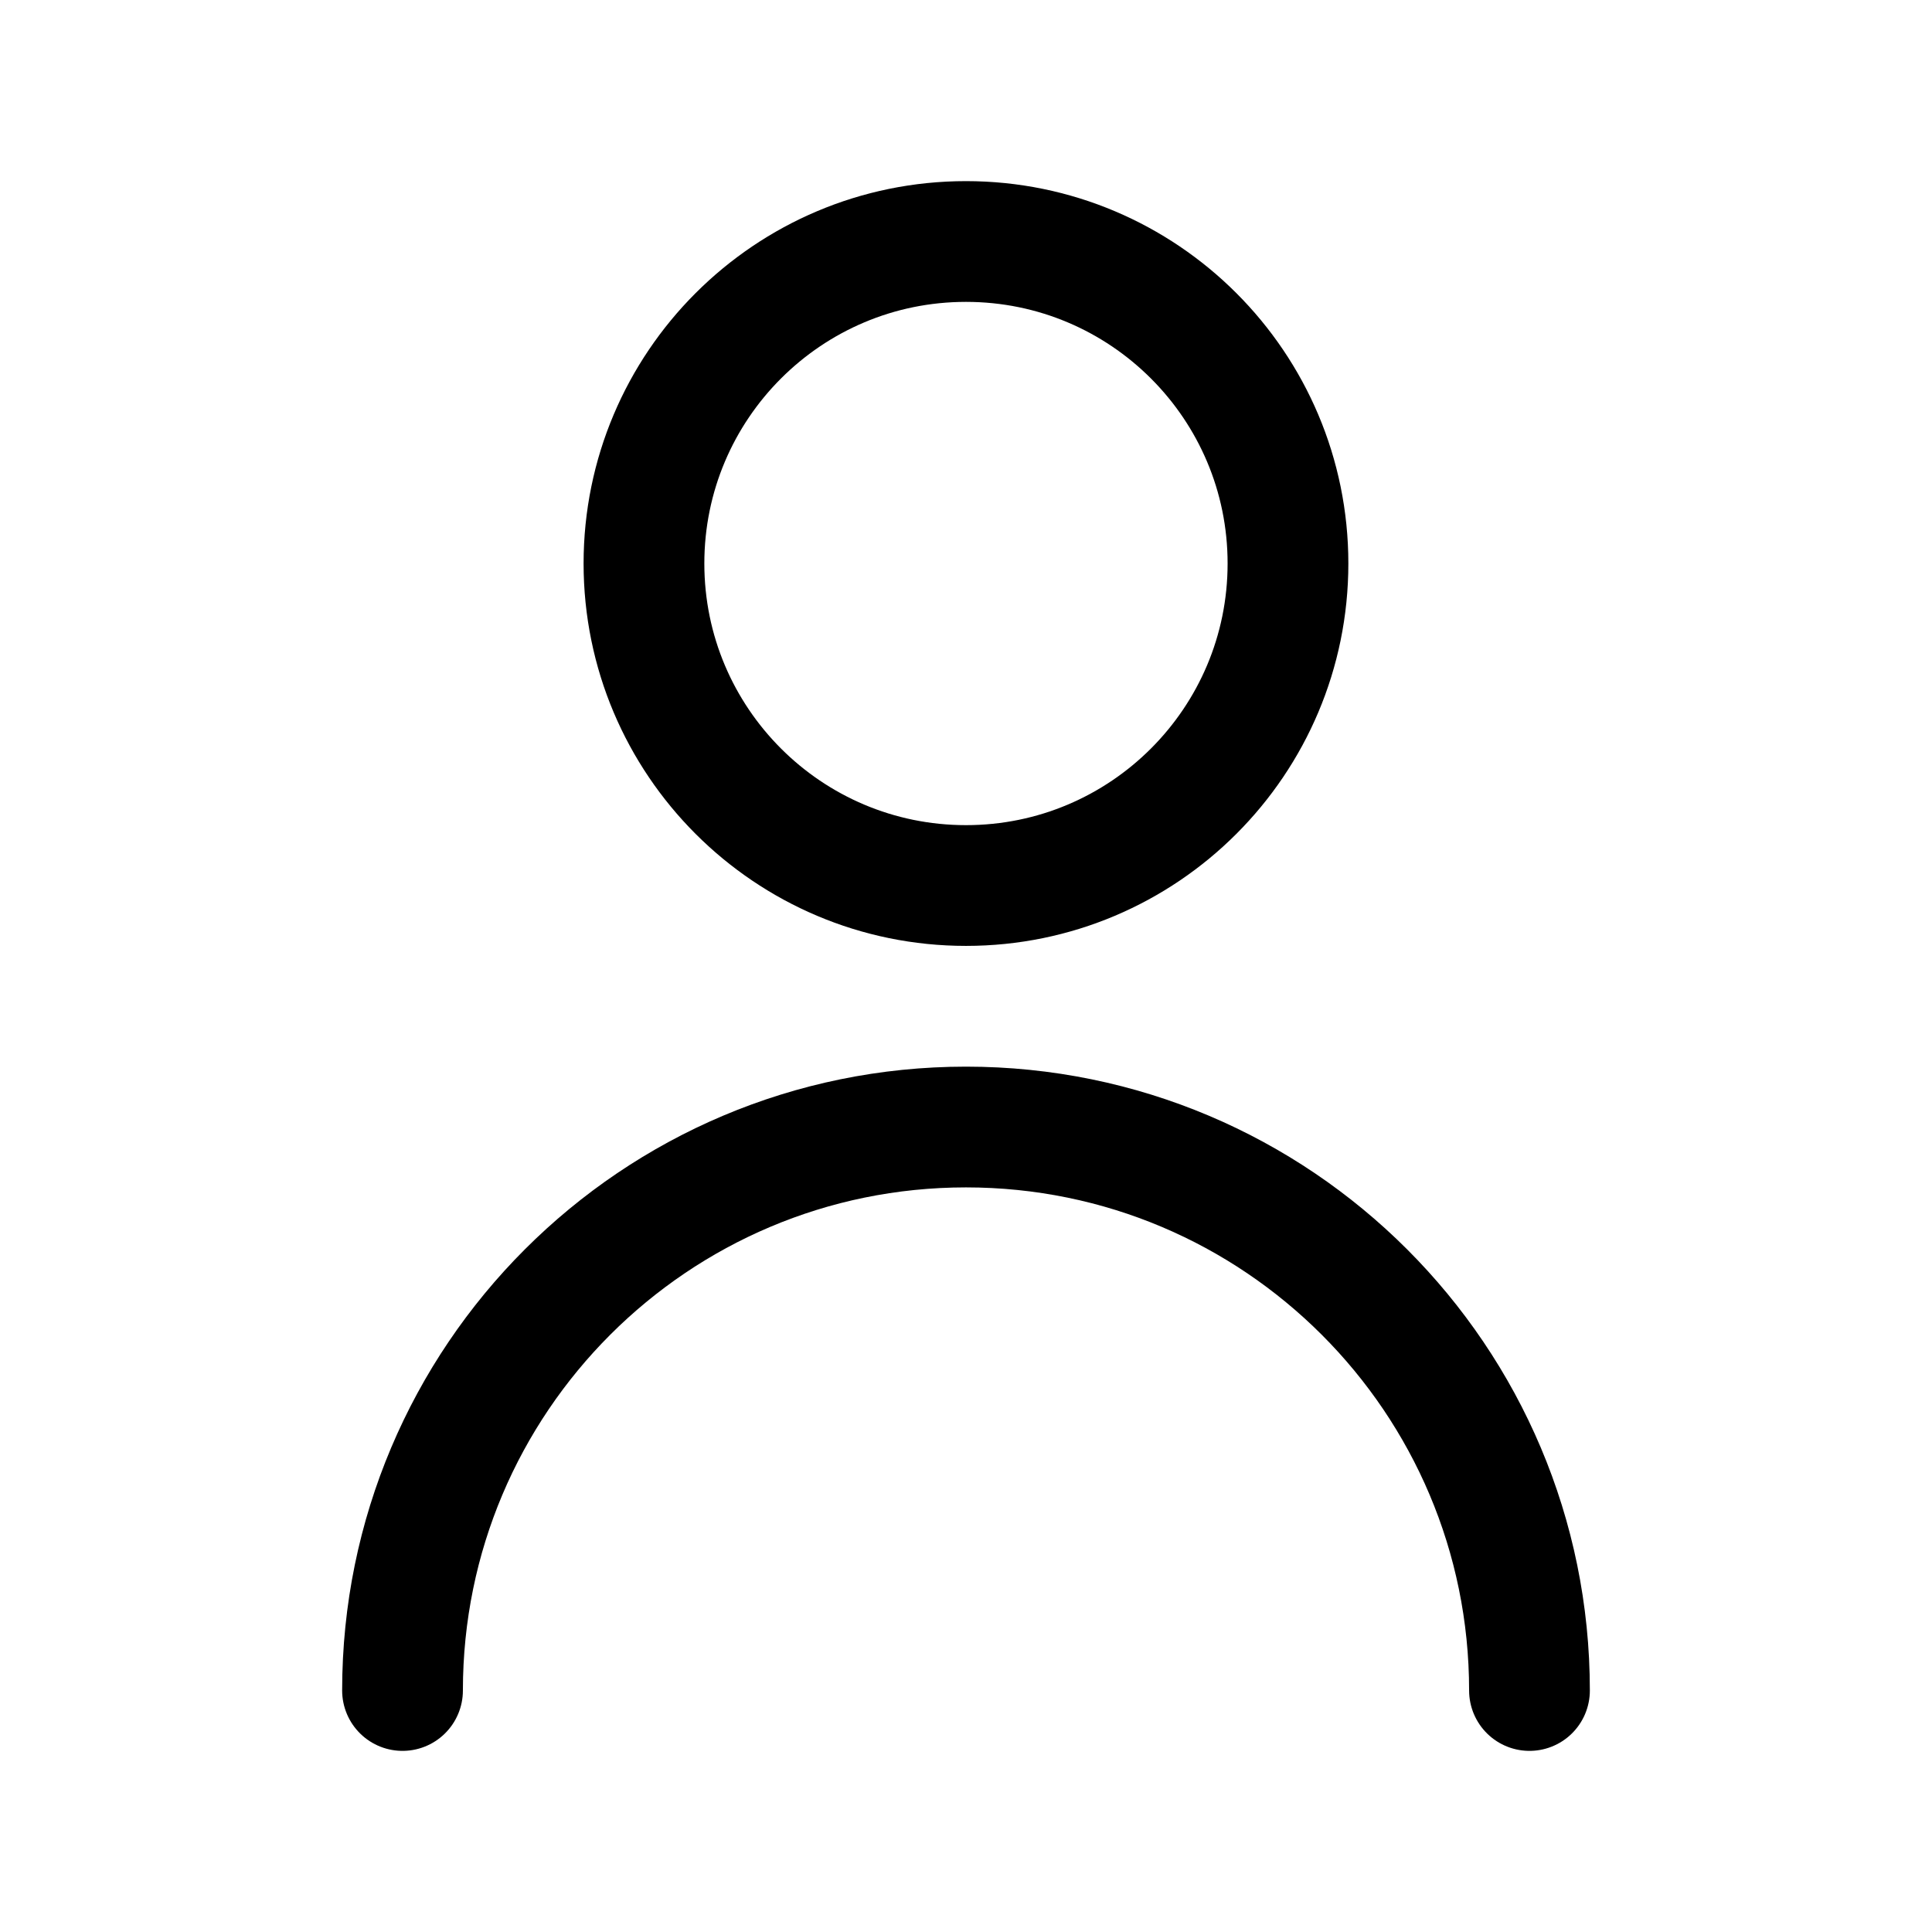
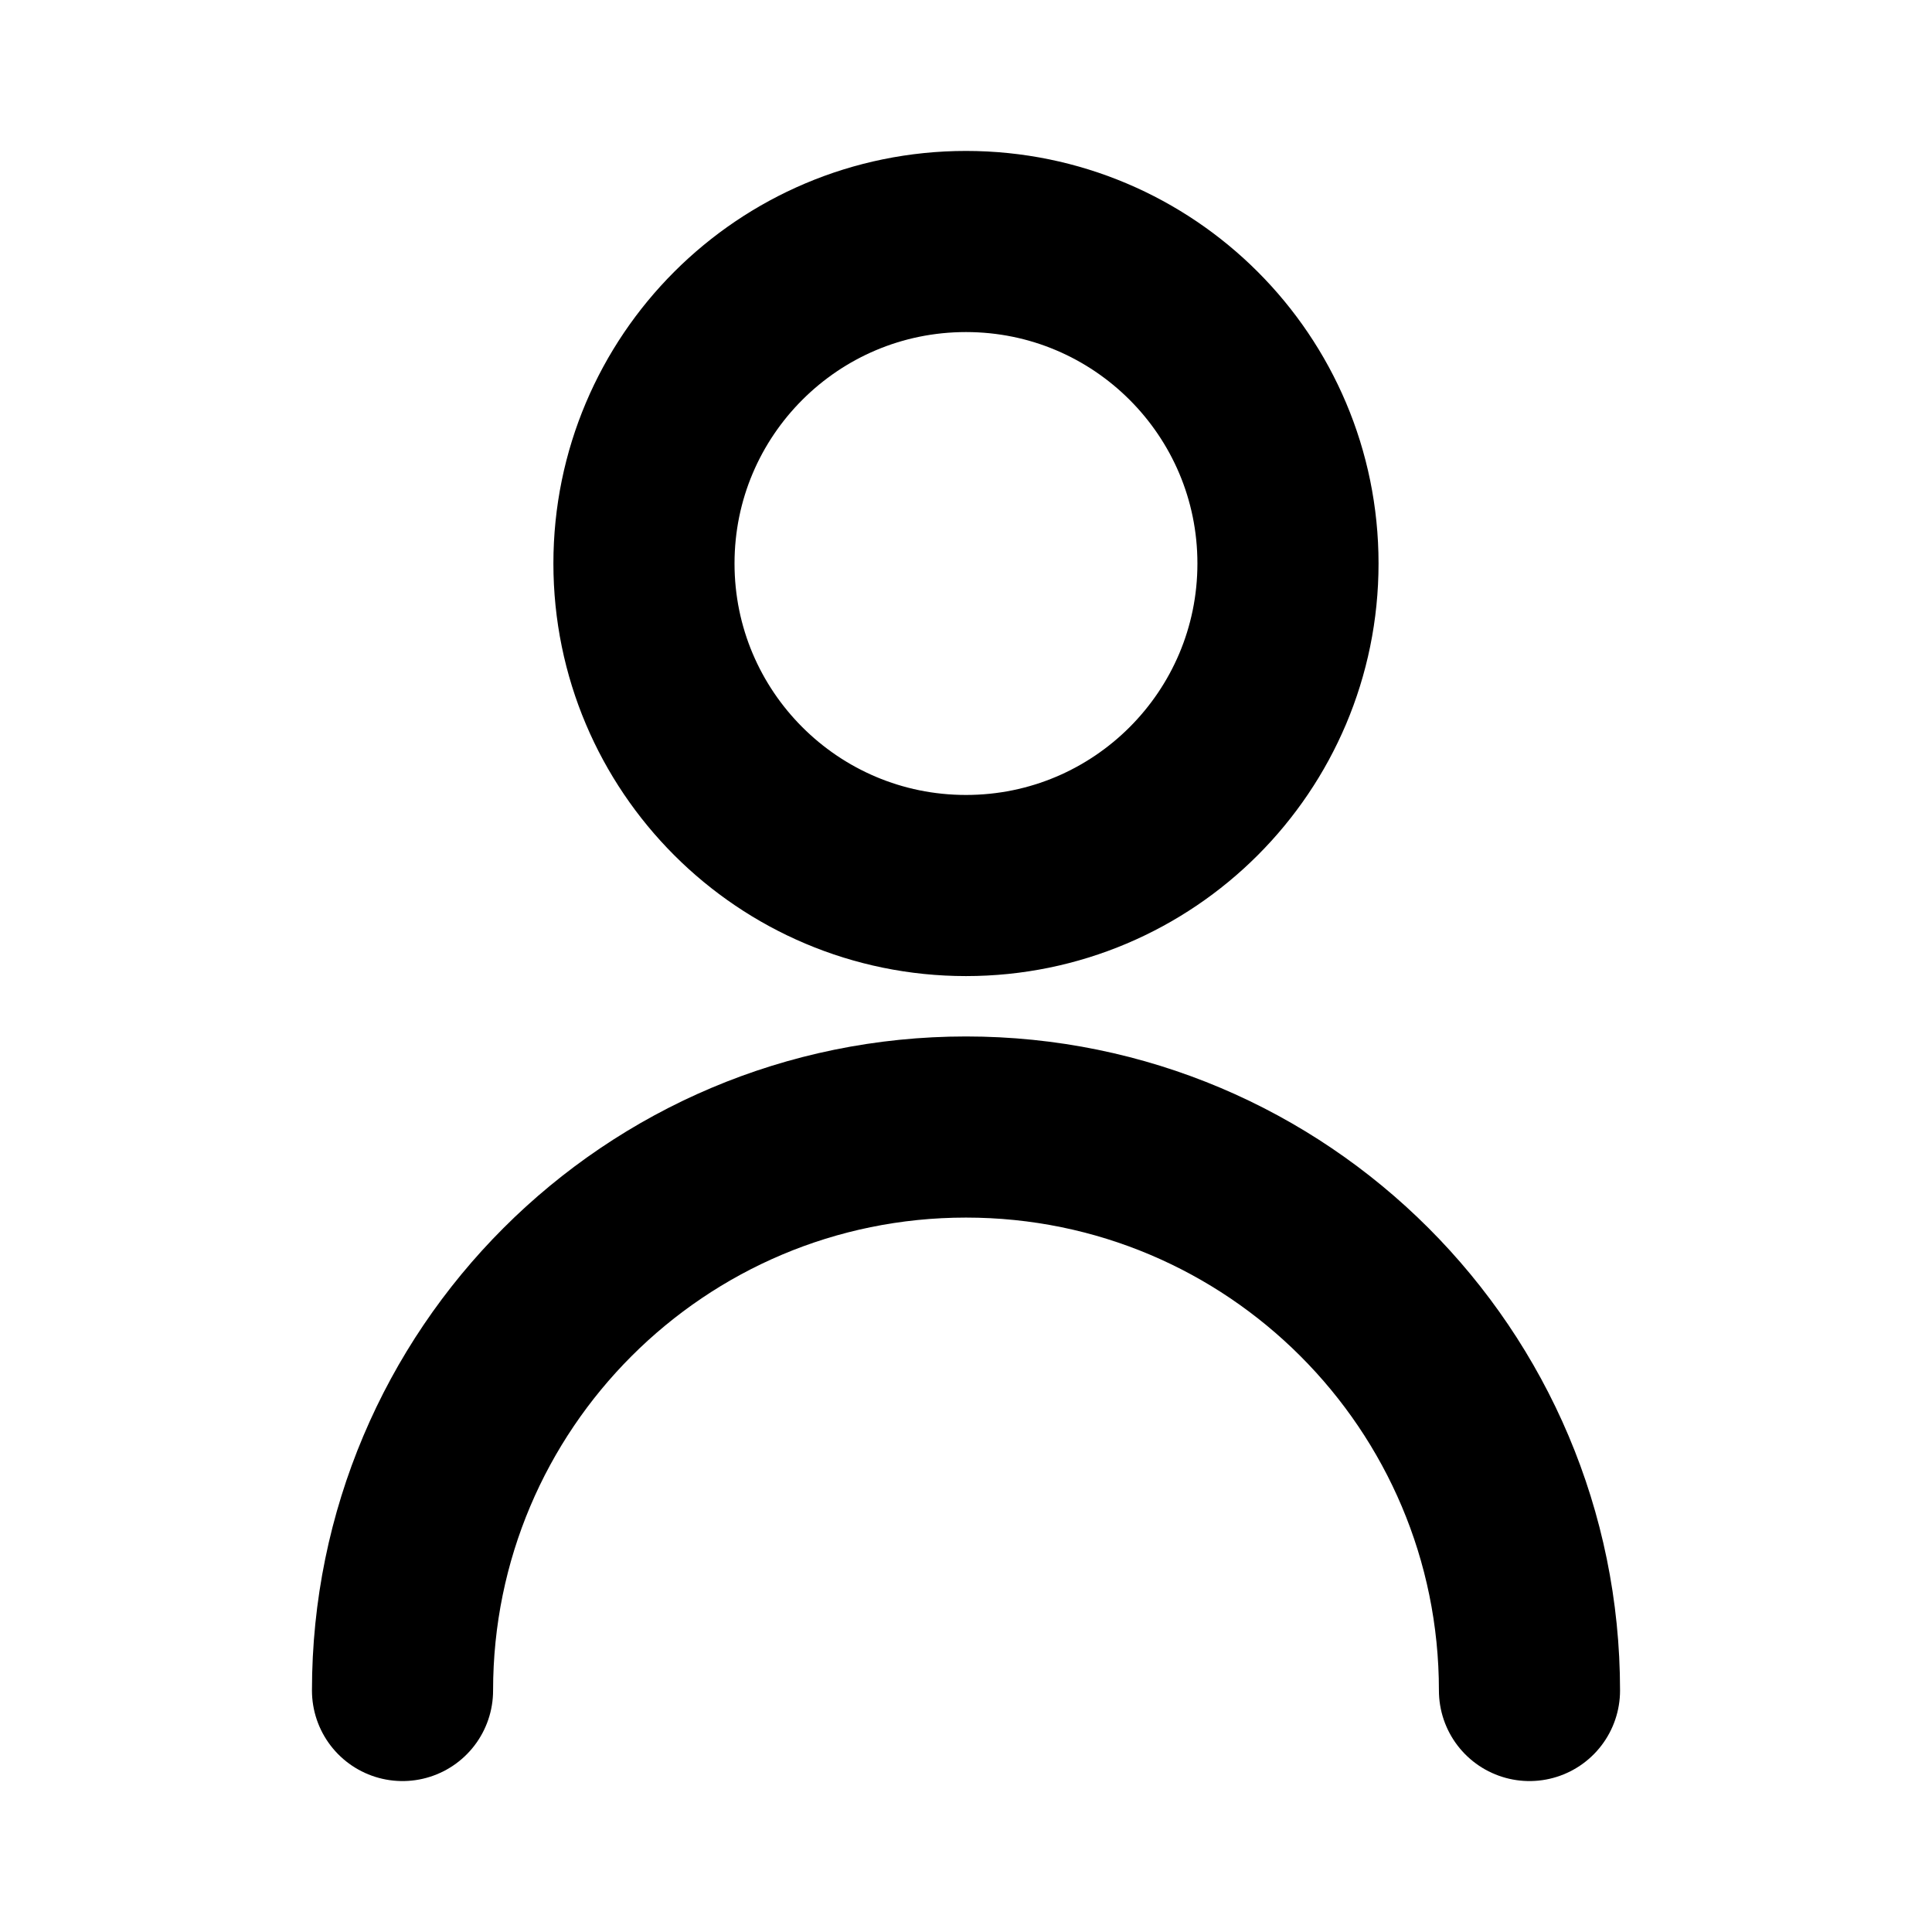
- <svg xmlns="http://www.w3.org/2000/svg" width="32" height="32" viewBox="0 0 32 32" fill="none">
-   <path d="M6.667 28C6.667 22.845 10.845 18.667 16 18.667C21.154 18.667 25.333 22.845 25.333 28M21.333 9.333C21.333 12.279 18.945 14.667 16 14.667C13.054 14.667 10.666 12.279 10.666 9.333C10.666 6.388 13.054 4 16 4C18.945 4 21.333 6.388 21.333 9.333Z" stroke="black" stroke-width="2" stroke-linecap="round" stroke-linejoin="round" />
+ <svg xmlns="http://www.w3.org/2000/svg" width="14" height="14" viewBox="0 0 32 32" fill="none">
+   <path d="M6.667 28C6.667 22.845 10.845 18.667 16 18.667C21.154 18.667 25.333 22.845 25.333 28M21.333 9.333C21.333 12.279 18.945 14.667 16 14.667C13.054 14.667 10.666 12.279 10.666 9.333C10.666 6.388 13.054 4 16 4C18.945 4 21.333 6.388 21.333 9.333Z" stroke="currentColor" stroke-width="3" stroke-linecap="round" stroke-linejoin="round" />
</svg>
